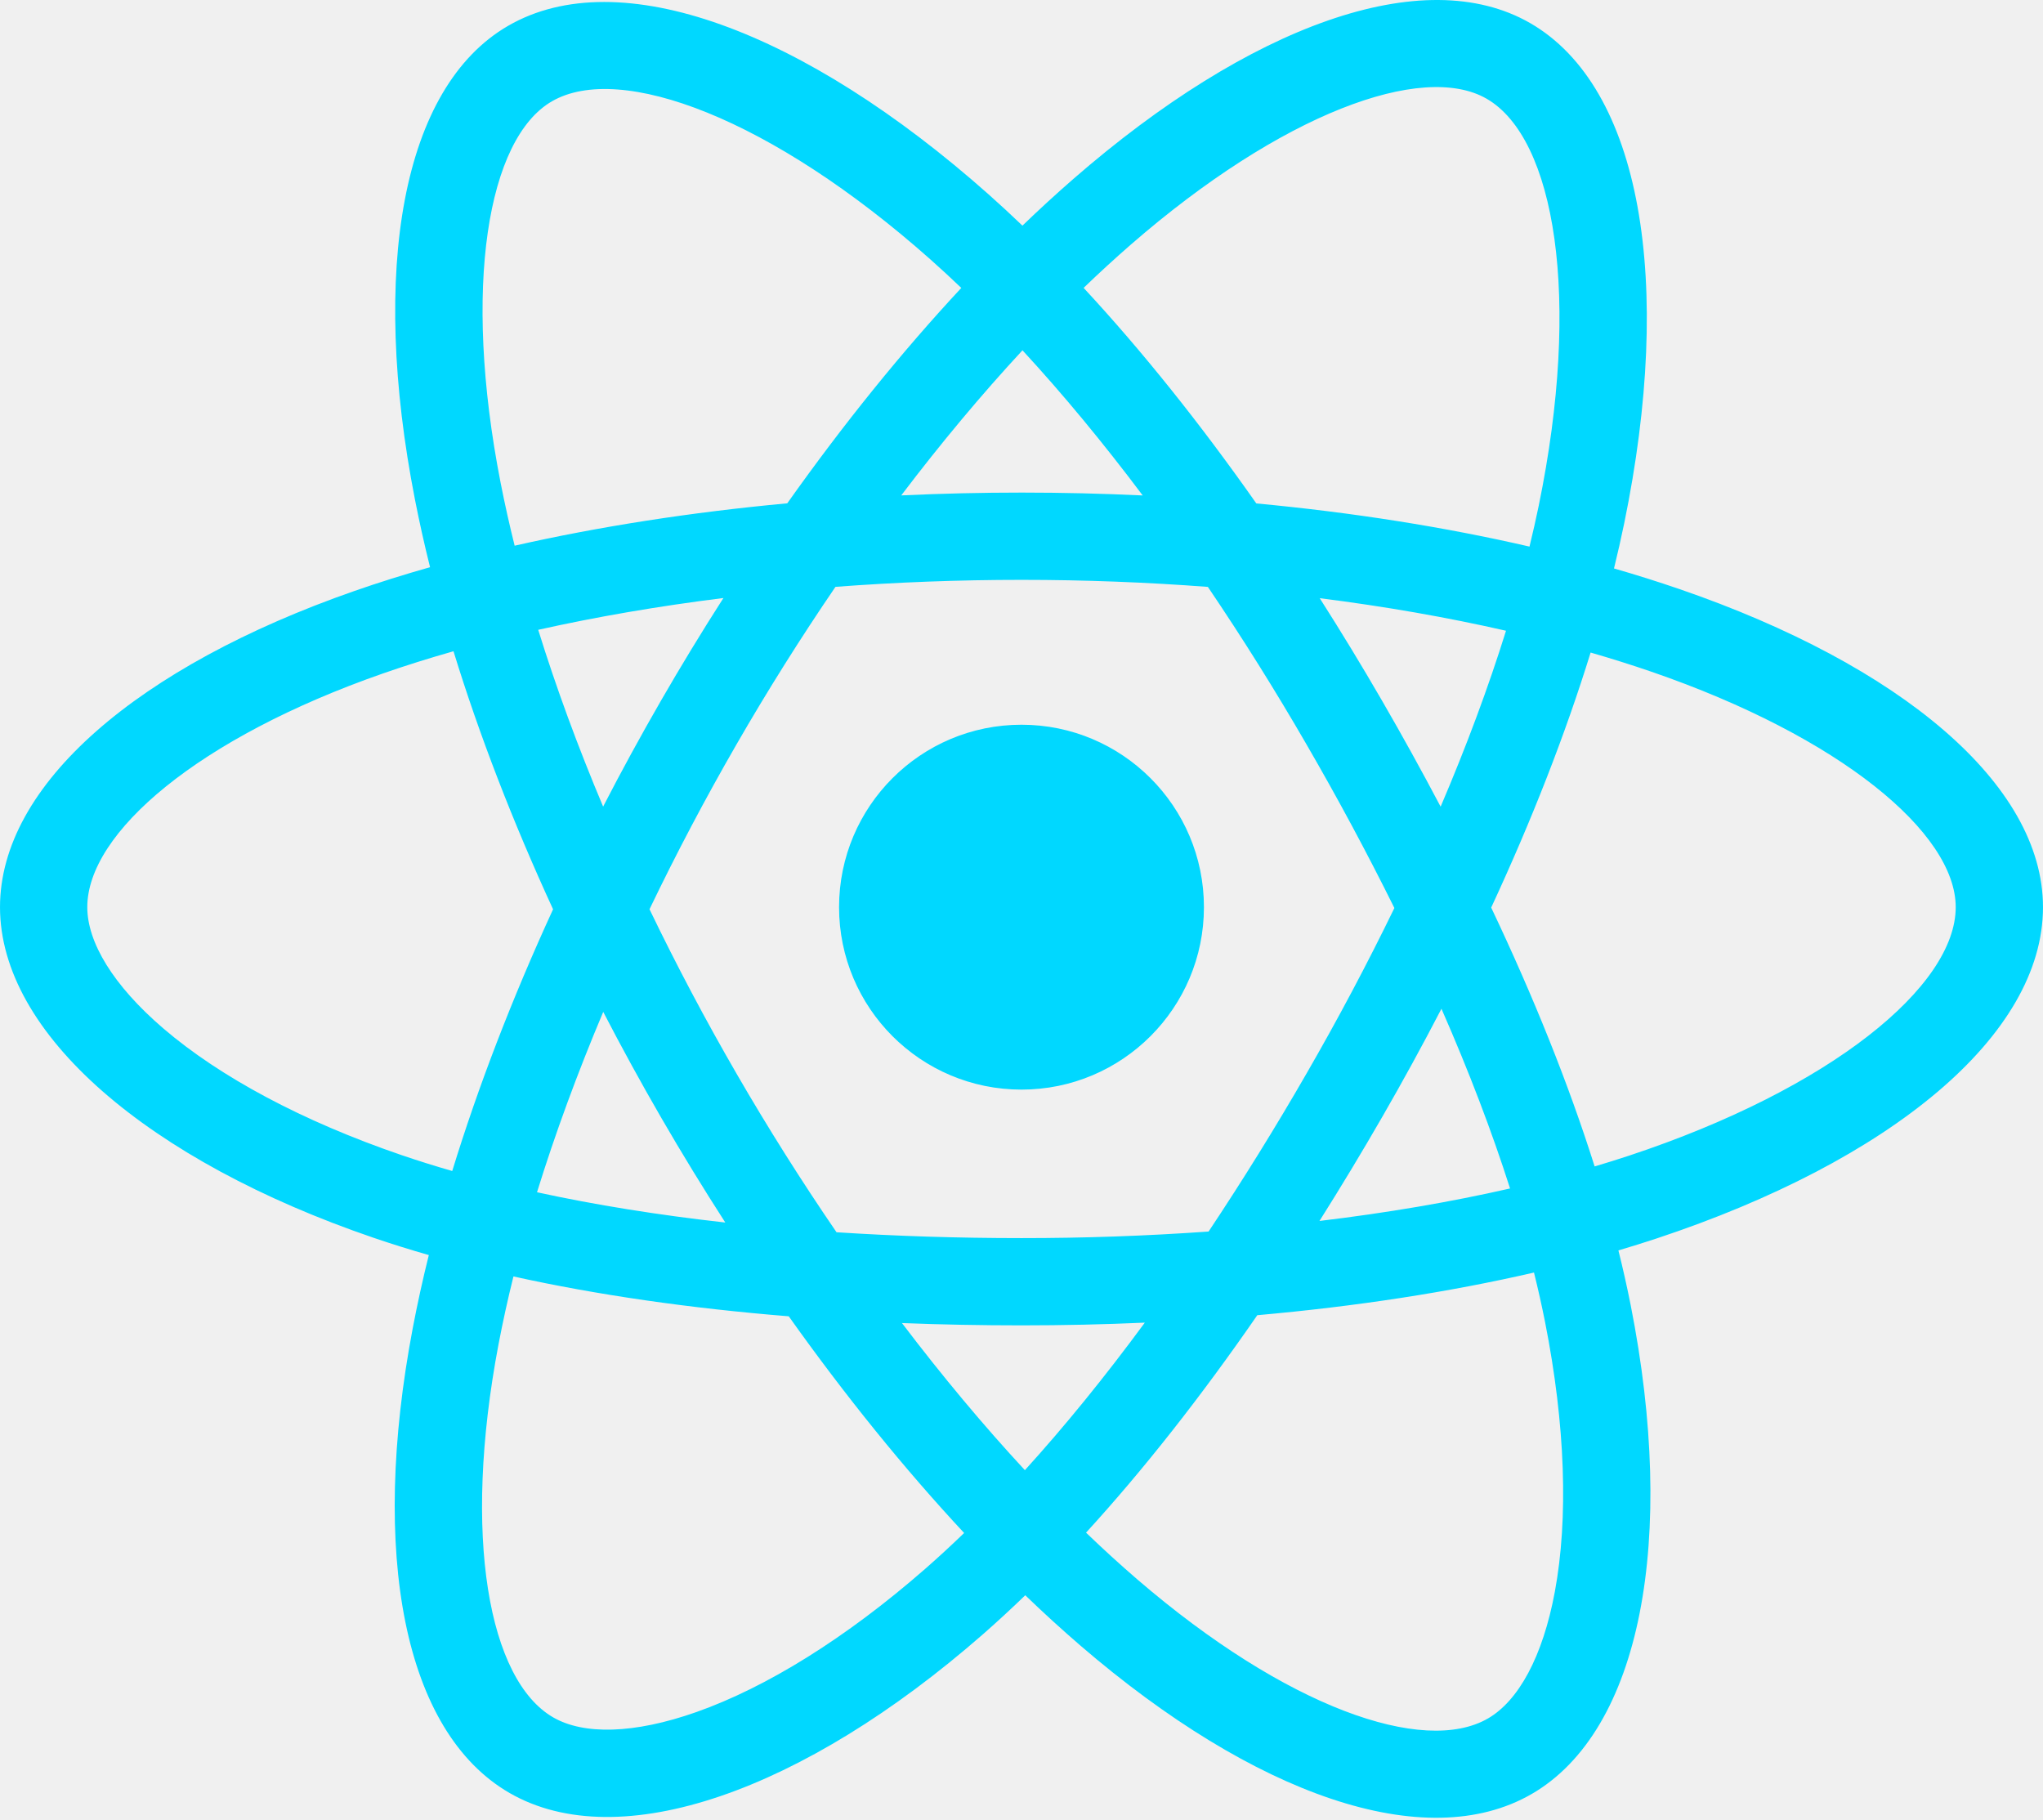
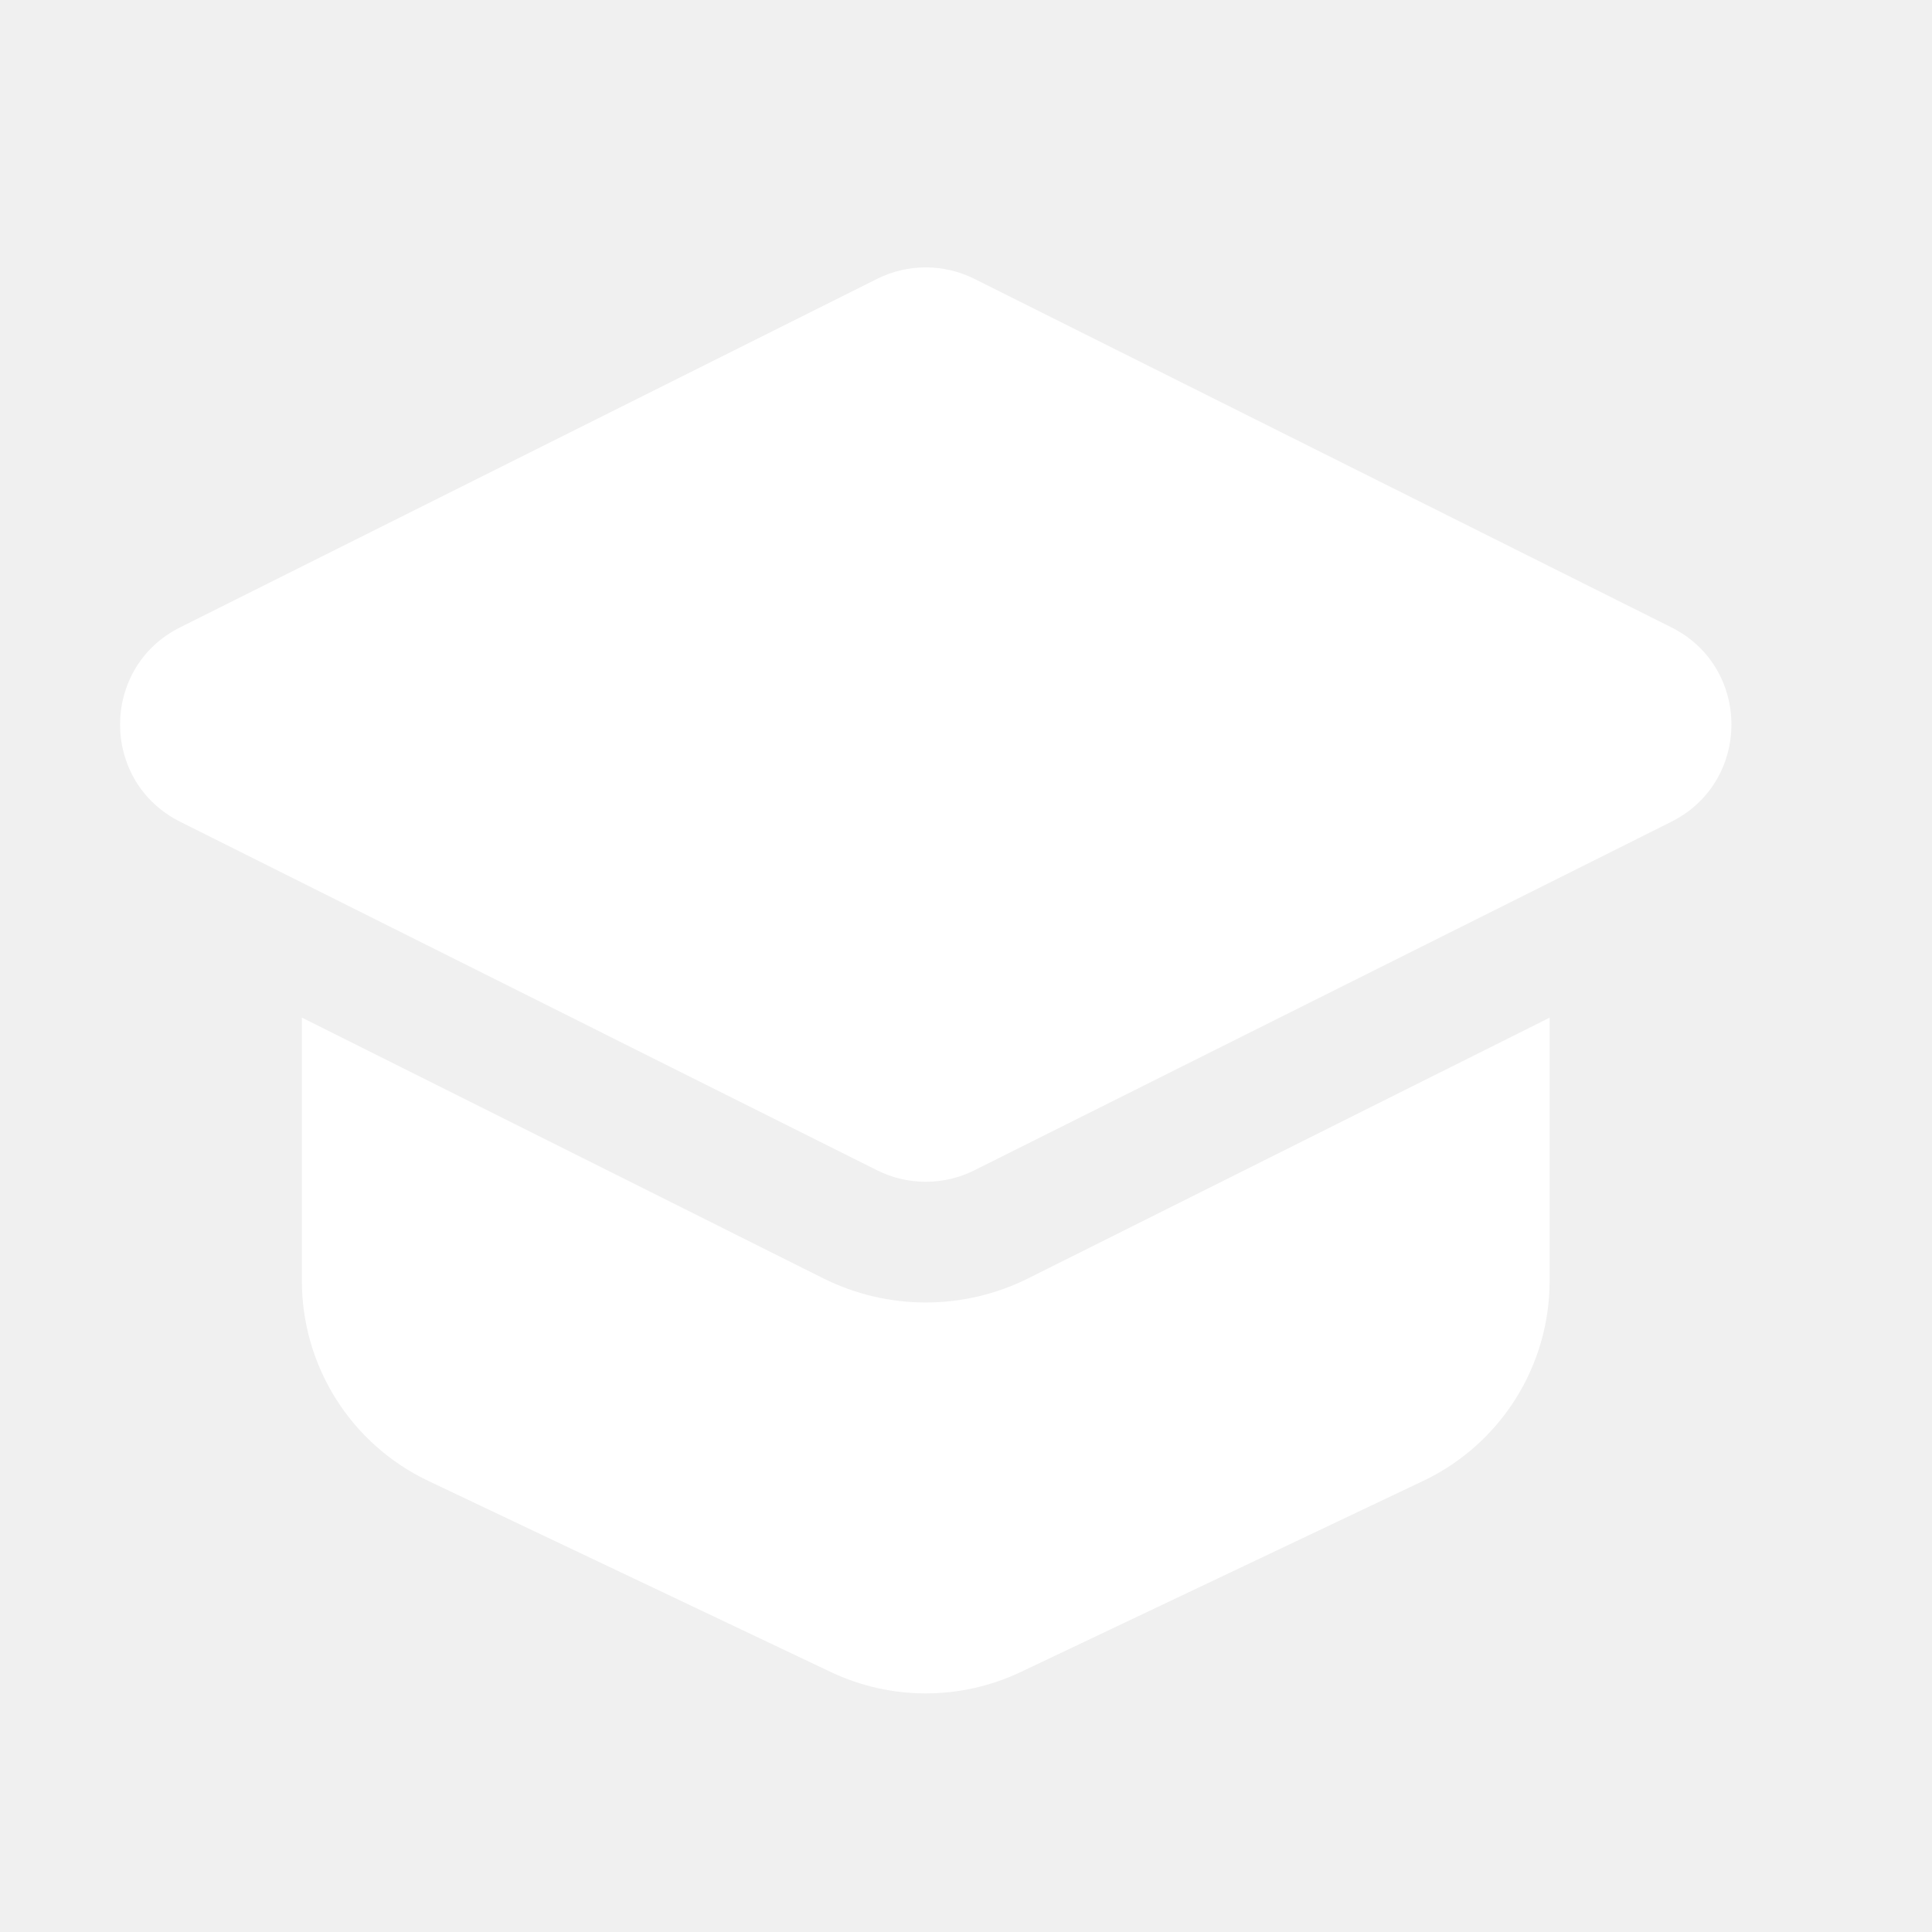
- <svg xmlns="http://www.w3.org/2000/svg" aria-hidden="true" role="img" class="iconify iconify--logos" width="35.93" height="32" preserveAspectRatio="xMidYMid meet" viewBox="0 0 256 228">
-   <path fill="#00D8FF" d="M210.483 73.824a171.49 171.49 0 0 0-8.24-2.597c.465-1.9.893-3.777 1.273-5.621c6.238-30.281 2.16-54.676-11.769-62.708c-13.355-7.7-35.196.329-57.254 19.526a171.23 171.23 0 0 0-6.375 5.848a155.866 155.866 0 0 0-4.241-3.917C100.759 3.829 77.587-4.822 63.673 3.233C50.33 10.957 46.379 33.89 51.995 62.588a170.974 170.974 0 0 0 1.892 8.48c-3.28.932-6.445 1.924-9.474 2.98C17.309 83.498 0 98.307 0 113.668c0 15.865 18.582 31.778 46.812 41.427a145.52 145.52 0 0 0 6.921 2.165a167.467 167.467 0 0 0-2.01 9.138c-5.354 28.2-1.173 50.591 12.134 58.266c13.744 7.926 36.812-.22 59.273-19.855a145.567 145.567 0 0 0 5.342-4.923a168.064 168.064 0 0 0 6.92 6.314c21.758 18.722 43.246 26.282 56.54 18.586c13.731-7.949 18.194-32.003 12.4-61.268a145.016 145.016 0 0 0-1.535-6.842c1.62-.48 3.21-.974 4.76-1.488c29.348-9.723 48.443-25.443 48.443-41.52c0-15.417-17.868-30.326-45.517-39.844Zm-6.365 70.984c-1.4.463-2.836.91-4.3 1.345c-3.24-10.257-7.612-21.163-12.963-32.432c5.106-11 9.31-21.767 12.459-31.957c2.619.758 5.16 1.557 7.61 2.4c23.69 8.156 38.14 20.213 38.14 29.504c0 9.896-15.606 22.743-40.946 31.14Zm-10.514 20.834c2.562 12.94 2.927 24.64 1.23 33.787c-1.524 8.219-4.59 13.698-8.382 15.893c-8.067 4.67-25.32-1.4-43.927-17.412a156.726 156.726 0 0 1-6.437-5.87c7.214-7.889 14.423-17.06 21.459-27.246c12.376-1.098 24.068-2.894 34.671-5.345a134.17 134.17 0 0 1 1.386 6.193ZM87.276 214.515c-7.882 2.783-14.16 2.863-17.955.675c-8.075-4.657-11.432-22.636-6.853-46.752a156.923 156.923 0 0 1 1.869-8.499c10.486 2.32 22.093 3.988 34.498 4.994c7.084 9.967 14.501 19.128 21.976 27.15a134.668 134.668 0 0 1-4.877 4.492c-9.933 8.682-19.886 14.842-28.658 17.94ZM50.35 144.747c-12.483-4.267-22.792-9.812-29.858-15.863c-6.35-5.437-9.555-10.836-9.555-15.216c0-9.322 13.897-21.212 37.076-29.293c2.813-.98 5.757-1.905 8.812-2.773c3.204 10.42 7.406 21.315 12.477 32.332c-5.137 11.18-9.399 22.249-12.634 32.792a134.718 134.718 0 0 1-6.318-1.979Zm12.378-84.26c-4.811-24.587-1.616-43.134 6.425-47.789c8.564-4.958 27.502 2.111 47.463 19.835a144.318 144.318 0 0 1 3.841 3.545c-7.438 7.987-14.787 17.08-21.808 26.988c-12.04 1.116-23.565 2.908-34.161 5.309a160.342 160.342 0 0 1-1.76-7.887Zm110.427 27.268a347.8 347.8 0 0 0-7.785-12.803c8.168 1.033 15.994 2.404 23.343 4.08c-2.206 7.072-4.956 14.465-8.193 22.045a381.151 381.151 0 0 0-7.365-13.322Zm-45.032-43.861c5.044 5.465 10.096 11.566 15.065 18.186a322.04 322.04 0 0 0-30.257-.006c4.974-6.559 10.069-12.652 15.192-18.18ZM82.802 87.83a323.167 323.167 0 0 0-7.227 13.238c-3.184-7.553-5.909-14.98-8.134-22.152c7.304-1.634 15.093-2.97 23.209-3.984a321.524 321.524 0 0 0-7.848 12.897Zm8.081 65.352c-8.385-.936-16.291-2.203-23.593-3.793c2.26-7.3 5.045-14.885 8.298-22.6a321.187 321.187 0 0 0 7.257 13.246c2.594 4.48 5.28 8.868 8.038 13.147Zm37.542 31.03c-5.184-5.592-10.354-11.779-15.403-18.433c4.902.192 9.899.29 14.978.29c5.218 0 10.376-.117 15.453-.343c-4.985 6.774-10.018 12.97-15.028 18.486Zm52.198-57.817c3.422 7.8 6.306 15.345 8.596 22.52c-7.422 1.694-15.436 3.058-23.88 4.071a382.417 382.417 0 0 0 7.859-13.026a347.403 347.403 0 0 0 7.425-13.565Zm-16.898 8.101a358.557 358.557 0 0 1-12.281 19.815a329.4 329.4 0 0 1-23.444.823c-7.967 0-15.716-.248-23.178-.732a310.202 310.202 0 0 1-12.513-19.846h.001a307.41 307.41 0 0 1-10.923-20.627a310.278 310.278 0 0 1 10.89-20.637l-.001.001a307.318 307.318 0 0 1 12.413-19.761c7.613-.576 15.42-.876 23.31-.876H128c7.926 0 15.743.303 23.354.883a329.357 329.357 0 0 1 12.335 19.695a358.489 358.489 0 0 1 11.036 20.54a329.472 329.472 0 0 1-11 20.722Zm22.56-122.124c8.572 4.944 11.906 24.881 6.52 51.026c-.344 1.668-.73 3.367-1.15 5.09c-10.622-2.452-22.155-4.275-34.23-5.408c-7.034-10.017-14.323-19.124-21.64-27.008a160.789 160.789 0 0 1 5.888-5.4c18.9-16.447 36.564-22.941 44.612-18.3ZM128 90.808c12.625 0 22.86 10.235 22.86 22.86s-10.235 22.86-22.86 22.86s-22.86-10.235-22.86-22.86s10.235-22.86 22.86-22.86Z" />
+ <svg xmlns="http://www.w3.org/2000/svg" width="131" height="131" viewBox="0 0 131 131" fill="none">
+   <path fill-rule="evenodd" clip-rule="evenodd" d="M20.469 68.999V86.853C20.469 89.692 21.274 92.473 22.791 94.873C24.308 97.273 26.474 99.193 29.038 100.412L56.33 113.37C58.343 114.326 60.543 114.822 62.771 114.822C64.999 114.822 67.199 114.326 69.212 113.37L96.503 100.412C99.068 99.193 101.234 97.273 102.751 94.873C104.268 92.473 105.073 89.692 105.073 86.853V69.004L69.73 86.673C67.57 87.754 65.187 88.316 62.771 88.316C60.355 88.316 57.972 87.754 55.812 86.673L20.469 68.999Z" fill="white" />
+   <path fill-rule="evenodd" clip-rule="evenodd" d="M59.474 18.908C61.548 17.871 63.993 17.871 66.068 18.908L113.326 42.537C118.757 45.25 118.757 53 113.326 55.719L66.068 79.353C63.993 80.39 61.548 80.39 59.474 79.353L12.216 55.719C6.785 53 6.785 45.25 12.216 42.537L59.474 18.908Z" fill="white" />
</svg>
